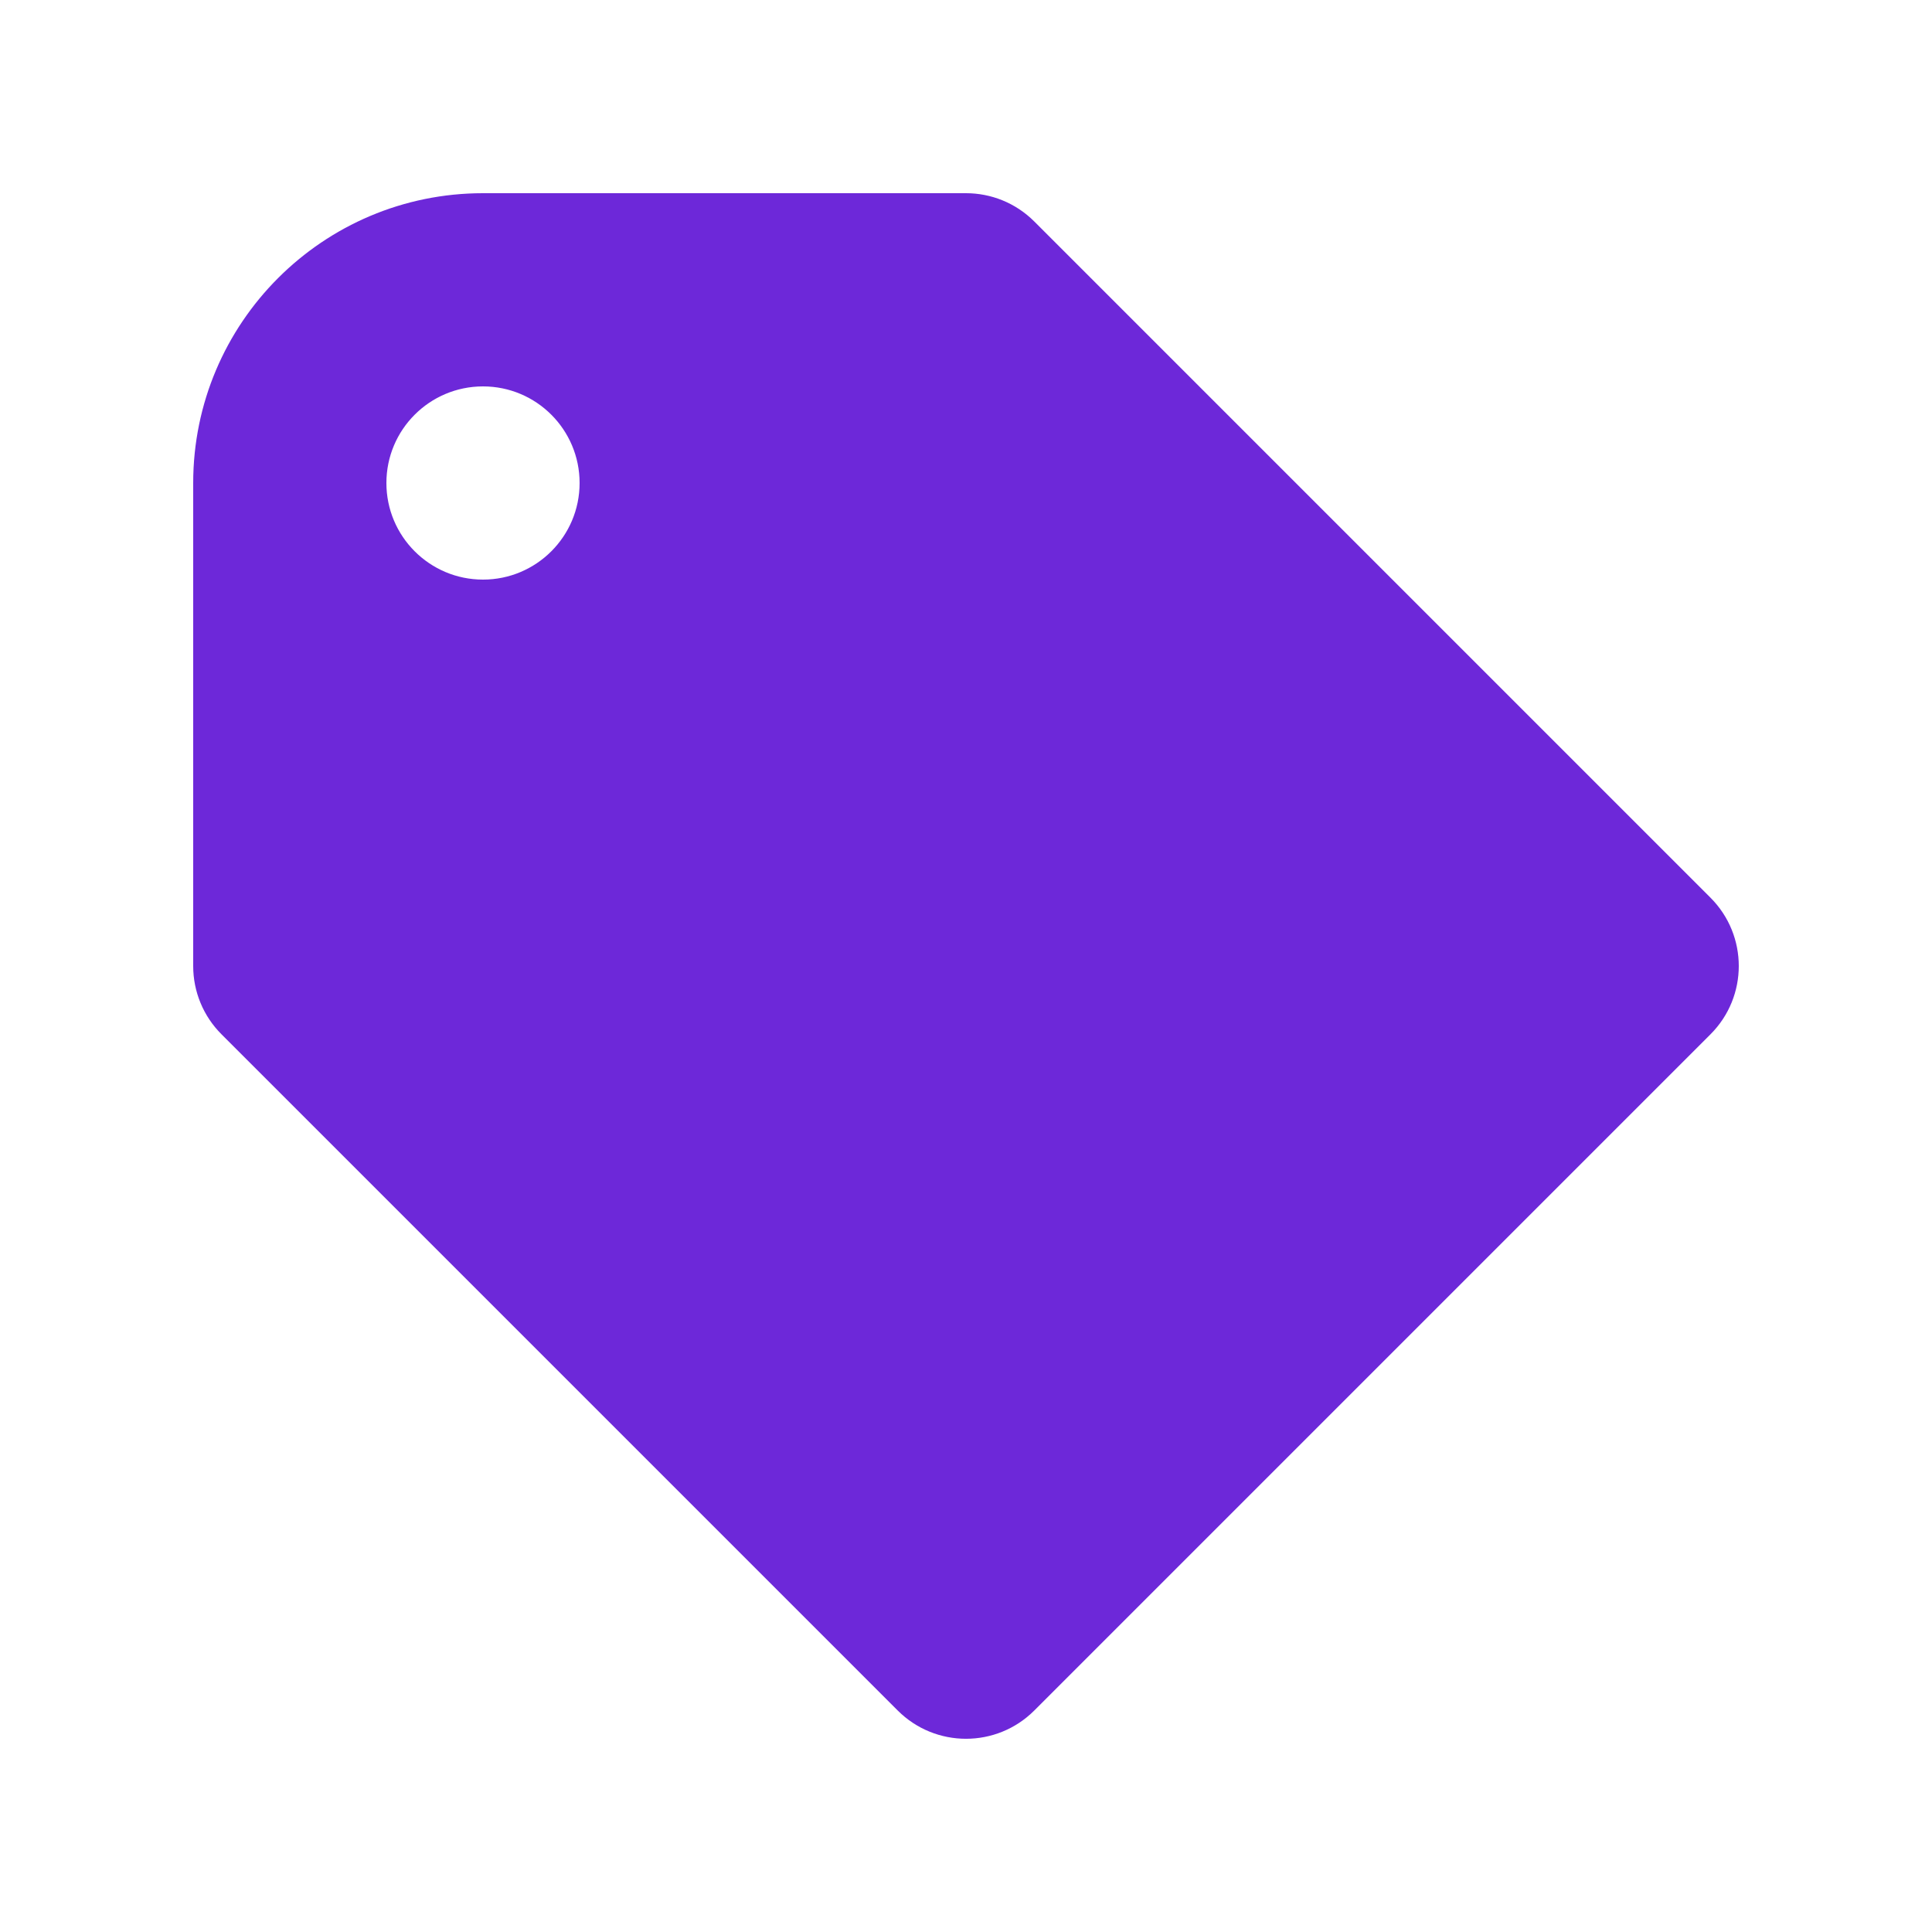
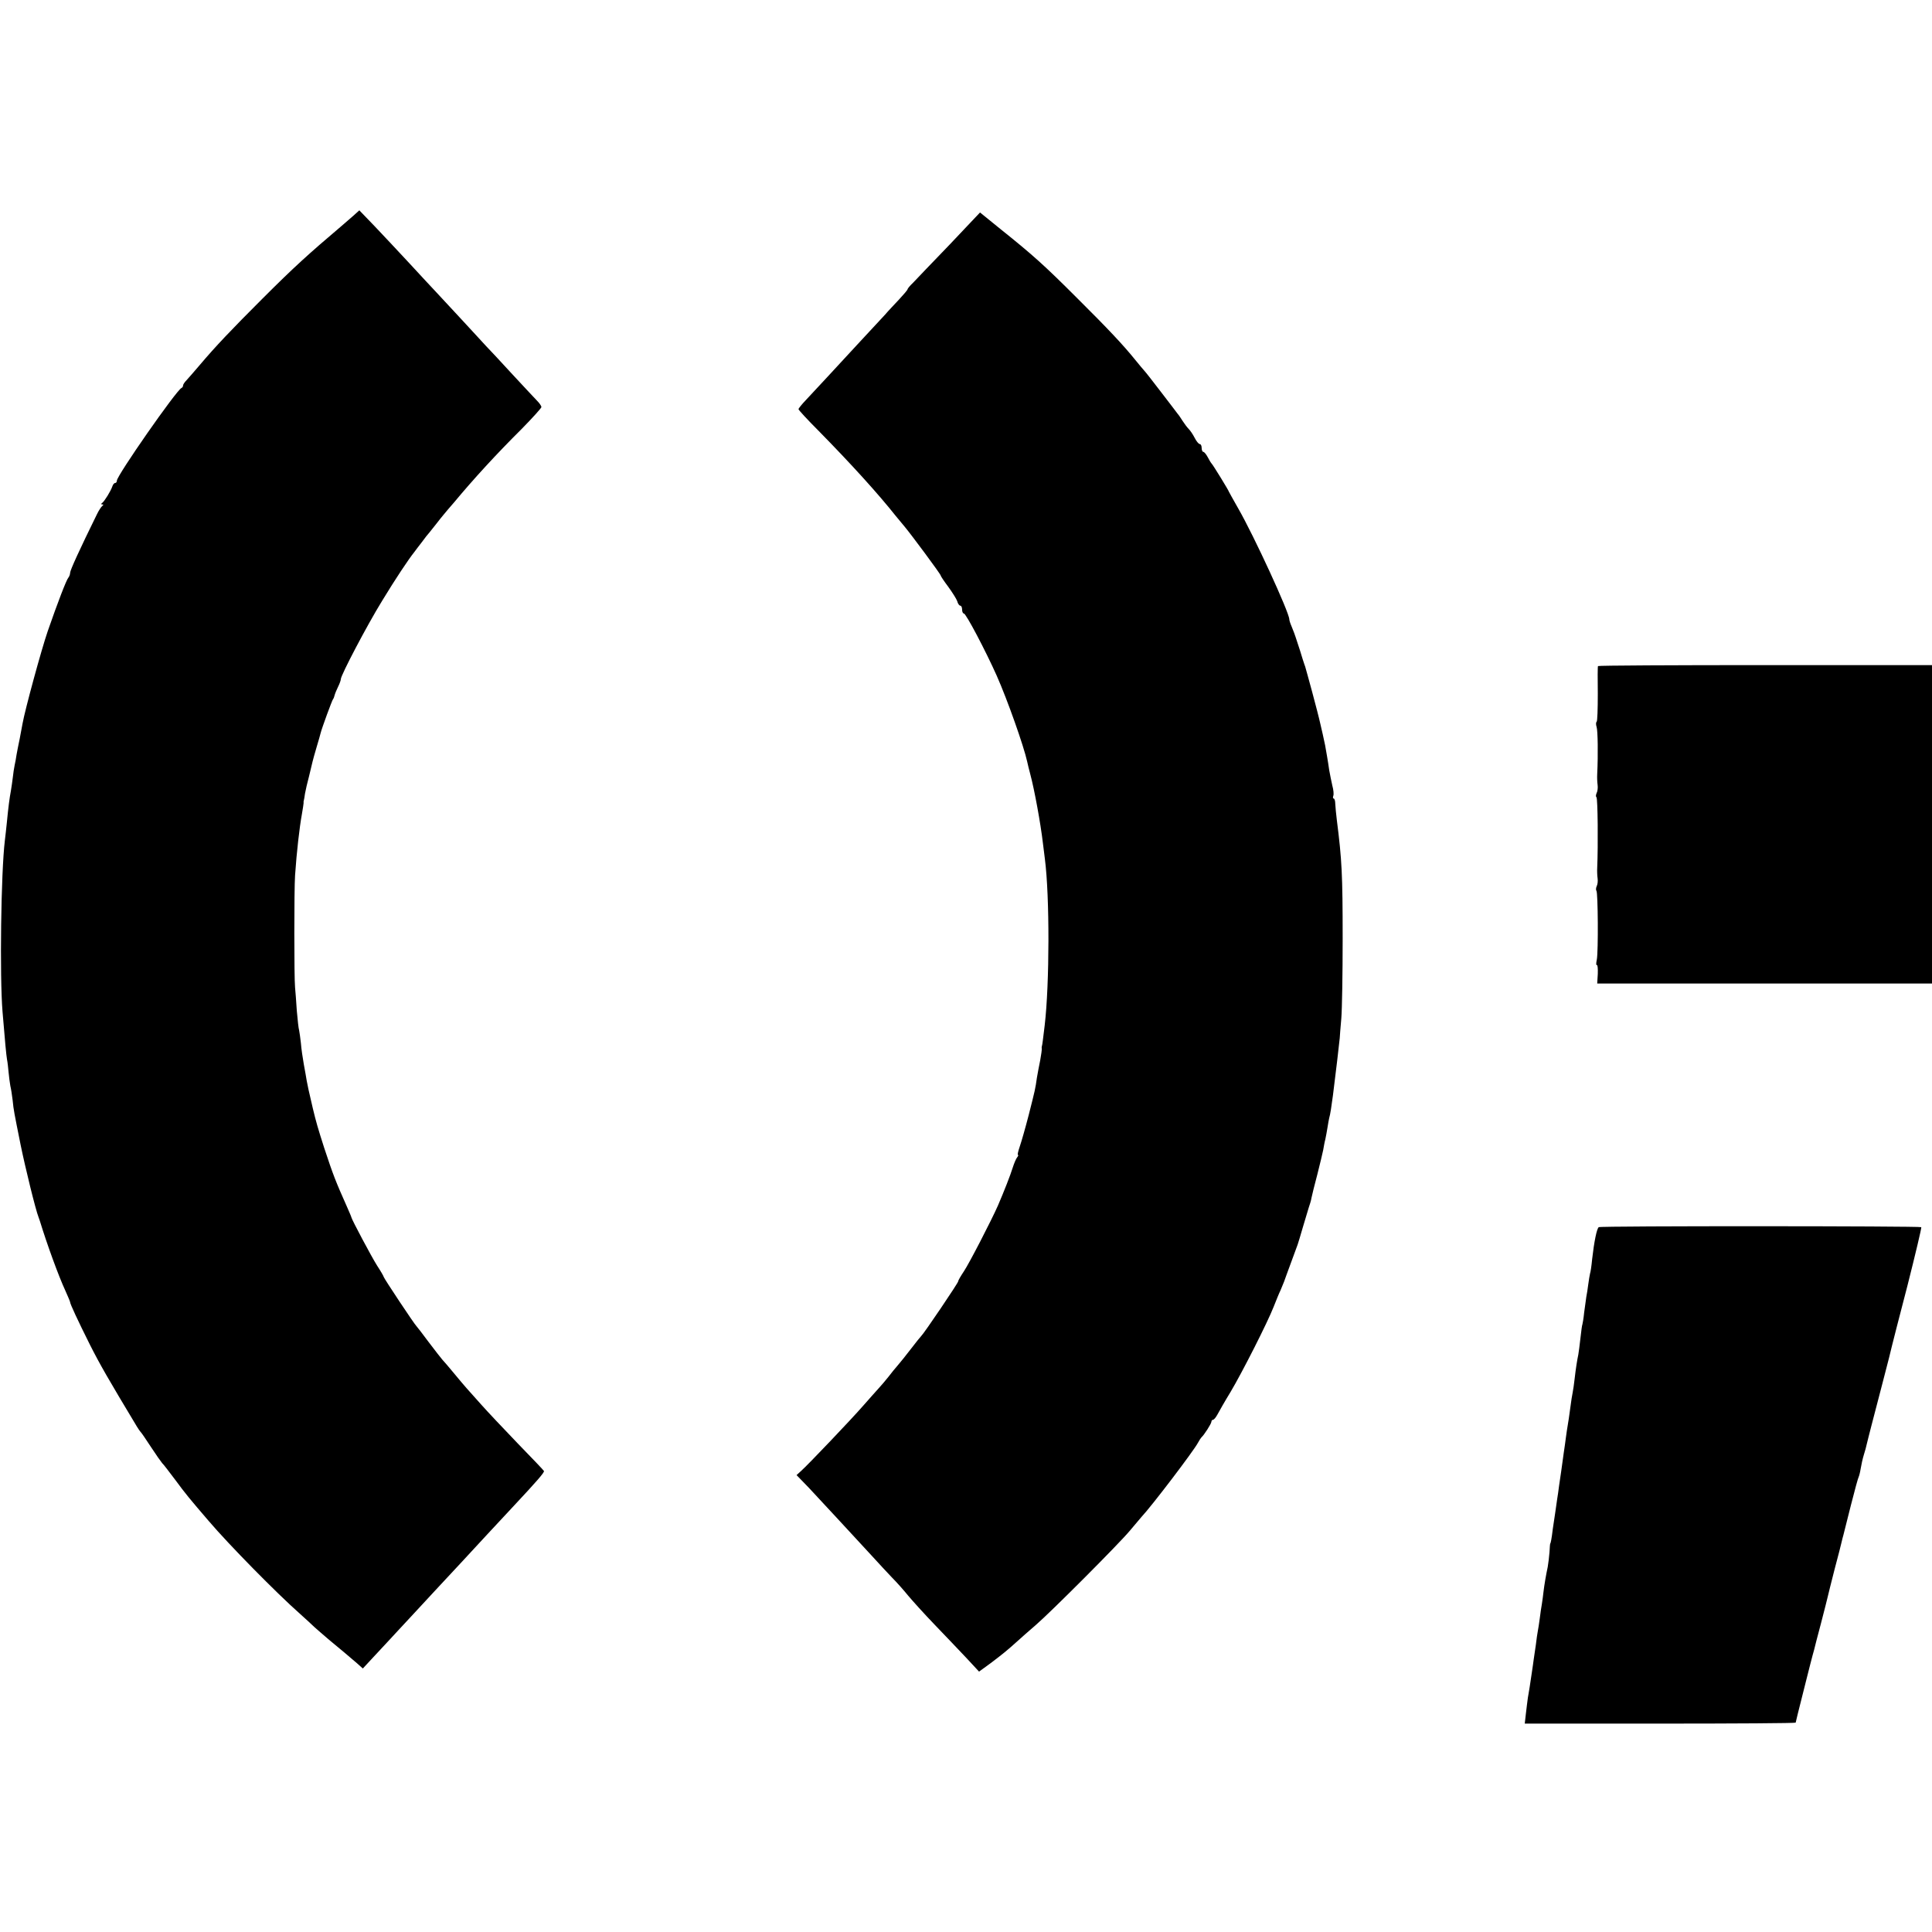
- <svg xmlns="http://www.w3.org/2000/svg" viewBox="0 0 20 20" fill="currentColor">
-   <path fill="rgb(109, 40, 217)" fill-rule="evenodd" d="M17.707 9.293a1 1 0 010 1.414l-7 7a1 1 0 01-1.414 0l-7-7A.997.997 0 012 10V5a3 3 0 013-3h5c.256 0 .512.098.707.293l7 7zM5 6a1 1 0 100-2 1 1 0 000 2z" clip-rule="evenodd" />
+ <svg xmlns="http://www.w3.org/2000/svg" version="1" width="1322.667" height="1322.667" viewBox="0 0 992 992">
+   <path d="M181.4 110.8c-1.7 1.5-4.4 3.8-6 5.2-17.1 14.5-24.5 21.2-40.8 37.5-15.9 15.9-23.9 24.3-32.1 34-2.7 3.2-5.8 6.7-6.7 7.7-1 1-1.8 2.2-1.8 2.7s-.3 1.1-.8 1.3c-2.6 1.1-33.2 45-33.2 47.6 0 .7-.4 1.2-.9 1.2s-1.1.8-1.4 1.7c-.8 2.4-4 7.6-5.2 8.5-.7.5-.7.8 0 .8s.7.3 0 .8c-.5.4-1.8 2.3-2.7 4.2C41 281.9 36 292.8 36 294.1c0 .8-.4 1.9-.9 2.5-1 1.1-5.5 12.8-10.6 27.5-3.3 9.6-11.7 40.5-12.9 47.3-.3 1.6-1 5.2-1.5 8-.6 2.8-1.3 6.4-1.6 8.1-.2 1.6-.7 4.1-1 5.5-.3 1.4-.7 4.1-.9 6-.2 1.9-.7 5.1-1 7-.7 3.7-1.3 8.2-2.1 16.5-.3 2.7-.7 6.8-1 9-2 16.4-2.7 69.9-1.2 88 1.3 15.9 1.9 22 2.3 24.5.3 1.4.6 4.3.8 6.5.2 2.2.6 5.3.9 7 .4 1.6.9 5 1.2 7.5.5 5.1.7 5.9 4.1 22.9 2.3 11.3 7.7 33.4 9.2 37.1.3.8.6 1.7.7 2 3.5 11.5 9.6 28.3 13.1 35.8 1.3 2.9 2.4 5.5 2.4 5.8 0 .9 3.9 9.3 10.2 21.9 5.1 10.1 9.3 17.4 24.1 42 .7 1.1 1.4 2.2 1.7 2.5.4.3 2.8 3.8 5.4 7.8 2.6 4 5.3 7.8 5.9 8.5.7.6 3.7 4.6 6.8 8.7 5 6.8 7.3 9.6 17.1 21 10.4 12.2 34.9 37.1 46.8 47.6 3 2.7 6.4 5.8 7.5 6.9 1.2 1.1 4.6 4 7.5 6.5 6 4.9 9.7 8.1 14.4 12.1l2.9 2.6 5.1-5.5c2.8-3 6.5-7 8.1-8.7 1.7-1.8 6.8-7.4 11.5-12.4 4.7-5.1 10.3-11.1 12.5-13.5 4.2-4.5 21.9-23.5 27-29.1 1.7-1.8 7.7-8.3 13.5-14.5 11.6-12.4 15.6-17 15.3-17.7-.1-.3-6.1-6.6-13.5-14.2-7.3-7.6-15.8-16.6-18.8-20-3-3.4-6.4-7.2-7.5-8.4-1.1-1.2-4-4.7-6.5-7.7s-5.1-6.1-5.9-6.9c-.7-.8-3.9-4.9-7-9-3.1-4.2-5.9-7.8-6.2-8.1-.9-.7-16.9-24.8-16.9-25.4 0-.3-1.5-2.9-3.4-5.8-2.9-4.6-12.9-23.4-13.2-24.8 0-.3-1.1-2.7-2.3-5.5-5.8-13-7-16.1-11.6-30-3.3-10.3-4.2-13.4-5.9-20.5-2.1-8.9-2.7-11.8-3.1-14-.2-1.4-.9-5.2-1.5-8.5s-1.3-8.2-1.5-10.9c-.3-2.6-.7-5.6-.9-6.5-.3-.9-.8-5.4-1.2-10.1-.3-4.7-.7-10.1-.9-12-.5-5-.5-50.3 0-57.5.8-11.9 2.3-24.9 3.5-31.4.5-2.9.9-5.5.9-5.9-.1-.4 0-.9.1-1.2.1-.3.4-1.9.6-3.5.3-1.7 1.2-5.7 2.1-9 .8-3.3 1.6-6.7 1.8-7.5.2-.8 1.1-4.2 2.1-7.5s1.9-6.5 2-7c.5-2.2 5.9-17 6.4-17.5.3-.3.6-1.2.8-2 .2-.8 1-2.8 1.8-4.4.8-1.6 1.4-3.3 1.4-3.9 0-2 13.6-27.9 21.2-40.2 6.8-11.2 13.6-21.4 16.5-25 .4-.6 2.1-2.8 3.8-5 1.6-2.2 3.4-4.5 4-5.1.5-.6 2.1-2.6 3.5-4.4 1.4-1.8 3.2-4.1 4-5 .8-1 3.1-3.7 5.2-6.1 9.8-11.8 21.7-24.8 34.6-37.6 5.6-5.7 10.2-10.8 10.2-11.3s-1-2-2.2-3.2c-1.3-1.3-7-7.5-12.8-13.7-5.8-6.3-11.8-12.8-13.5-14.5-1.6-1.8-7.5-8.1-13-14.1-5.5-5.9-11.3-12.2-13-14-1.6-1.7-7.5-8-13-14-5.5-5.9-13.6-14.6-18-19.2l-8-8.3-3.1 2.8zM487.4 125.8c-8.8 9.1-17.1 17.8-18.6 19.4-1.6 1.5-2.8 3-2.8 3.3 0 .4-2 2.7-4.4 5.3-2.4 2.6-5.7 6-7.1 7.7-1.5 1.6-7.3 7.9-12.9 13.9-5.5 6-13.2 14.3-17.1 18.5-3.8 4.1-8.7 9.3-10.7 11.5-2.1 2.2-3.8 4.3-3.8 4.7 0 .4 4.6 5.4 10.3 11.1 16.7 17 30.5 32.2 39.7 43.8 1.4 1.7 3.4 4.1 4.4 5.3 3.2 3.8 18.6 24.5 18.6 25.2 0 .3 1.7 2.9 3.9 5.8 2.1 2.9 4.2 6.2 4.6 7.4.3 1.3 1.1 2.3 1.6 2.3s.9.9.9 2 .4 2 .9 2c1.1 0 11.2 19.2 16.9 32 5.5 12.4 13.9 36.2 15.6 44 .3 1.4 1 4.3 1.6 6.5 2.1 7.8 5.3 25.2 6.5 35.5.4 3 .8 6.6 1 8 2.5 19.3 2.4 64.3-.1 85.5-.9 7.4-1.2 10-1.4 10.5-.1.3-.2.9-.1 1.4.1.5-.3 3.2-.8 6-.6 2.8-1.3 6.8-1.7 9-.8 5.7-.9 6.1-4.2 19.1-1.7 6.6-3.8 13.9-4.6 16.2-.8 2.4-1.3 4.3-.9 4.3.3 0 .1.6-.4 1.2-.6.7-1.6 3.1-2.3 5.3-1.2 3.9-4.5 12.3-7.6 19.5-3.4 7.7-14.8 29.8-17.5 33.8-1.6 2.4-2.9 4.6-2.9 5.1 0 .8-17.5 26.7-19 28.1-.3.3-2.7 3.2-5.2 6.5s-5.6 7.1-6.8 8.5c-1.2 1.4-3.4 4-4.8 5.9-1.5 1.9-3.8 4.6-5.1 6-1.3 1.4-4.9 5.5-8 9-6.1 7-28.2 30.2-31.8 33.4l-2.3 2.1 6.3 6.5c6.5 7 22.5 24.2 32.4 35 3.2 3.5 7.8 8.5 10.3 11.1 2.5 2.5 6.2 6.7 8.3 9.3 2.1 2.5 8.2 9.3 13.6 14.9 5.5 5.7 12.8 13.4 16.4 17.2l6.4 6.9 5.9-4.3c6.1-4.6 8.7-6.7 14-11.5 1.8-1.7 5.9-5.2 9.1-8 7.9-6.8 42.8-41.8 48.3-48.4 2.5-3 5.2-6.2 6-7.1 5.2-5.5 26.9-34 29.1-38.2.7-1.3 1.5-2.5 1.8-2.8 1.3-1.1 5.1-7 5.1-8 0-.5.4-1 .8-1 .5 0 1.5-1.2 2.3-2.7.8-1.5 3.8-6.8 6.8-11.7 6-10.1 18.9-35.5 22.1-43.7 1.2-3 2.7-6.8 3.5-8.4 1.3-3 2.5-6.1 3.1-8 .4-1 4.7-12.8 5.7-15.5.3-.8 1.5-4.9 2.7-9 1.2-4.1 2.6-8.6 3-10 .5-1.4 1.2-3.6 1.4-5 .3-1.4 1.6-6.8 3-12 1.3-5.2 2.7-10.9 3-12.5.3-1.7.7-4.1 1.1-5.5.3-1.4.8-4.1 1.1-6 .3-1.9.7-4.2.9-5 .5-1.5 1.2-6.2 1.9-11.5 1.3-10 3.4-28.2 3.5-29.5 0-.8.4-5.3.8-10s.7-23.1.7-41c0-33-.4-40.5-3-61-.4-3-.7-6.7-.8-8.3 0-1.5-.4-2.7-.8-2.7s-.5-.6-.2-1.4c.3-.8.1-3.1-.5-5.2-.5-2.2-1.2-5.7-1.6-7.9-.6-4.4-1.6-10-2.1-12.8-1.1-5.1-1.4-6.6-2.5-11.2-.6-2.8-2.5-10-4.1-16-1.7-6.1-3.1-11.5-3.3-12-.1-.6-.5-1.7-.8-2.5-.3-.8-1.3-4-2.2-7-1-3-2-6.2-2.3-7-.3-.8-.6-1.7-.7-2-.1-.3-.7-1.8-1.3-3.3-.7-1.6-1.2-3.2-1.2-3.7 0-3.5-18.2-43-26.2-56.9-2.6-4.6-4.8-8.5-4.8-8.6 0-.5-8.3-14-8.9-14.5-.3-.3-1.2-1.7-2-3.3-.8-1.5-1.8-2.7-2.3-2.7-.4 0-.8-.9-.8-2s-.4-2-1-2c-.5 0-1.7-1.4-2.6-3.2-.9-1.8-2.3-3.8-3.1-4.6-.8-.8-2.2-2.7-3.1-4.1-.9-1.4-2-3.1-2.5-3.6-.4-.6-4.2-5.5-8.4-11s-8.1-10.5-8.7-11.1c-.6-.7-2.7-3.1-4.6-5.5-6.2-7.7-14.1-16.1-30-31.9-16.7-16.7-22.7-22.1-39.2-35.3l-10.6-8.6-15.8 16.7zM820.5 342c-.2.3-.2 6.7-.1 14.3 0 7.7-.2 14.1-.6 14.3-.4.3-.4 1.5 0 2.7.6 1.9.8 13.8.3 24.2-.1 1.6 0 4.1.2 5.5.2 1.4 0 3.3-.5 4.2-.4.9-.5 1.9-.1 2.1.7.4.9 25 .4 36.2-.1 1.6 0 4.1.2 5.5.2 1.4 0 3.2-.5 4.1-.4.9-.4 1.9-.1 2.3.8.8 1 31.2.2 35.3-.4 1.8-.4 3.1 0 2.8.4-.2.6 1.8.5 4.5l-.3 5H992V341.5h-85.6c-47.1 0-85.7.2-85.9.5zM820.9 630.1c-1 .6-2.4 7.5-3.4 16.4-.3 3.3-.8 6.7-1.1 7.5-.2.8-.6 3.3-.9 5.5-.3 2.2-.7 5.1-1 6.4-.2 1.3-.7 4.9-1.1 8-.3 3.1-.8 5.8-.9 6.1-.2.3-.6 3.4-1 7s-.9 7.4-1.1 8.5c-.6 2.8-1.3 7.2-1.9 12.5-.3 2.5-.7 5.6-1 7-.3 1.4-.8 4.5-1.1 7-.6 4.6-1.1 8-1.9 12.7-.2 1.6-.7 4.8-1 7.3-.4 2.5-.8 5.6-1 7-.2 1.4-.6 4.3-.9 6.5-.3 2.2-.8 5.6-1.1 7.5-.2 1.9-.7 5.1-1 7-.3 1.9-.7 5.1-1 7-.3 1.9-.8 5.5-1.2 8-.6 5.1-1.1 7.5-1.3 7.5-.1 0-.3 2-.4 4.5-.2 2.5-.6 5.8-.9 7.5-.9 4.2-1.8 9.5-2.2 13-.2 1.6-.5 4.3-.8 6-.3 1.6-.8 5-1.1 7.5-.3 2.5-.8 5.4-1 6.5-.2 1.1-.7 4.2-1 7-.4 2.7-.9 6.1-1.1 7.5-.2 1.4-.6 4.5-1 7-.9 6.1-1.4 9.5-2 12.7-.2 1.6-.7 5.2-1 8l-.6 5.3h69.6c38.2 0 69.5-.2 69.5-.5s1-4.2 5.6-22.5c.2-.8 1.1-4.2 1.9-7.5.9-3.3 1.7-6.7 2-7.5.2-.8 1.7-6.9 3.5-13.5 1.7-6.6 3.3-12.8 3.5-13.8.2-1 1.8-7.3 3.5-14 1.8-6.7 3.4-13 3.6-14 .2-.9.6-2.5.9-3.5.2-.9 2-7.9 3.9-15.5 1.9-7.5 3.7-14.1 4-14.5.2-.4.7-2.3 1-4.2.3-1.9 1-5.1 1.6-7 .6-1.9 1.3-4.4 1.5-5.5.3-1.1 1.3-5.4 2.4-9.5 1.1-4.1 3.6-13.8 5.6-21.5 3.5-13.5 4-15.4 4.9-19.3.2-.9 3.8-15 8-31.1 4.1-16.2 7.3-29.7 7.1-30-.7-.6-164.5-.7-165.6 0z" />
</svg>
